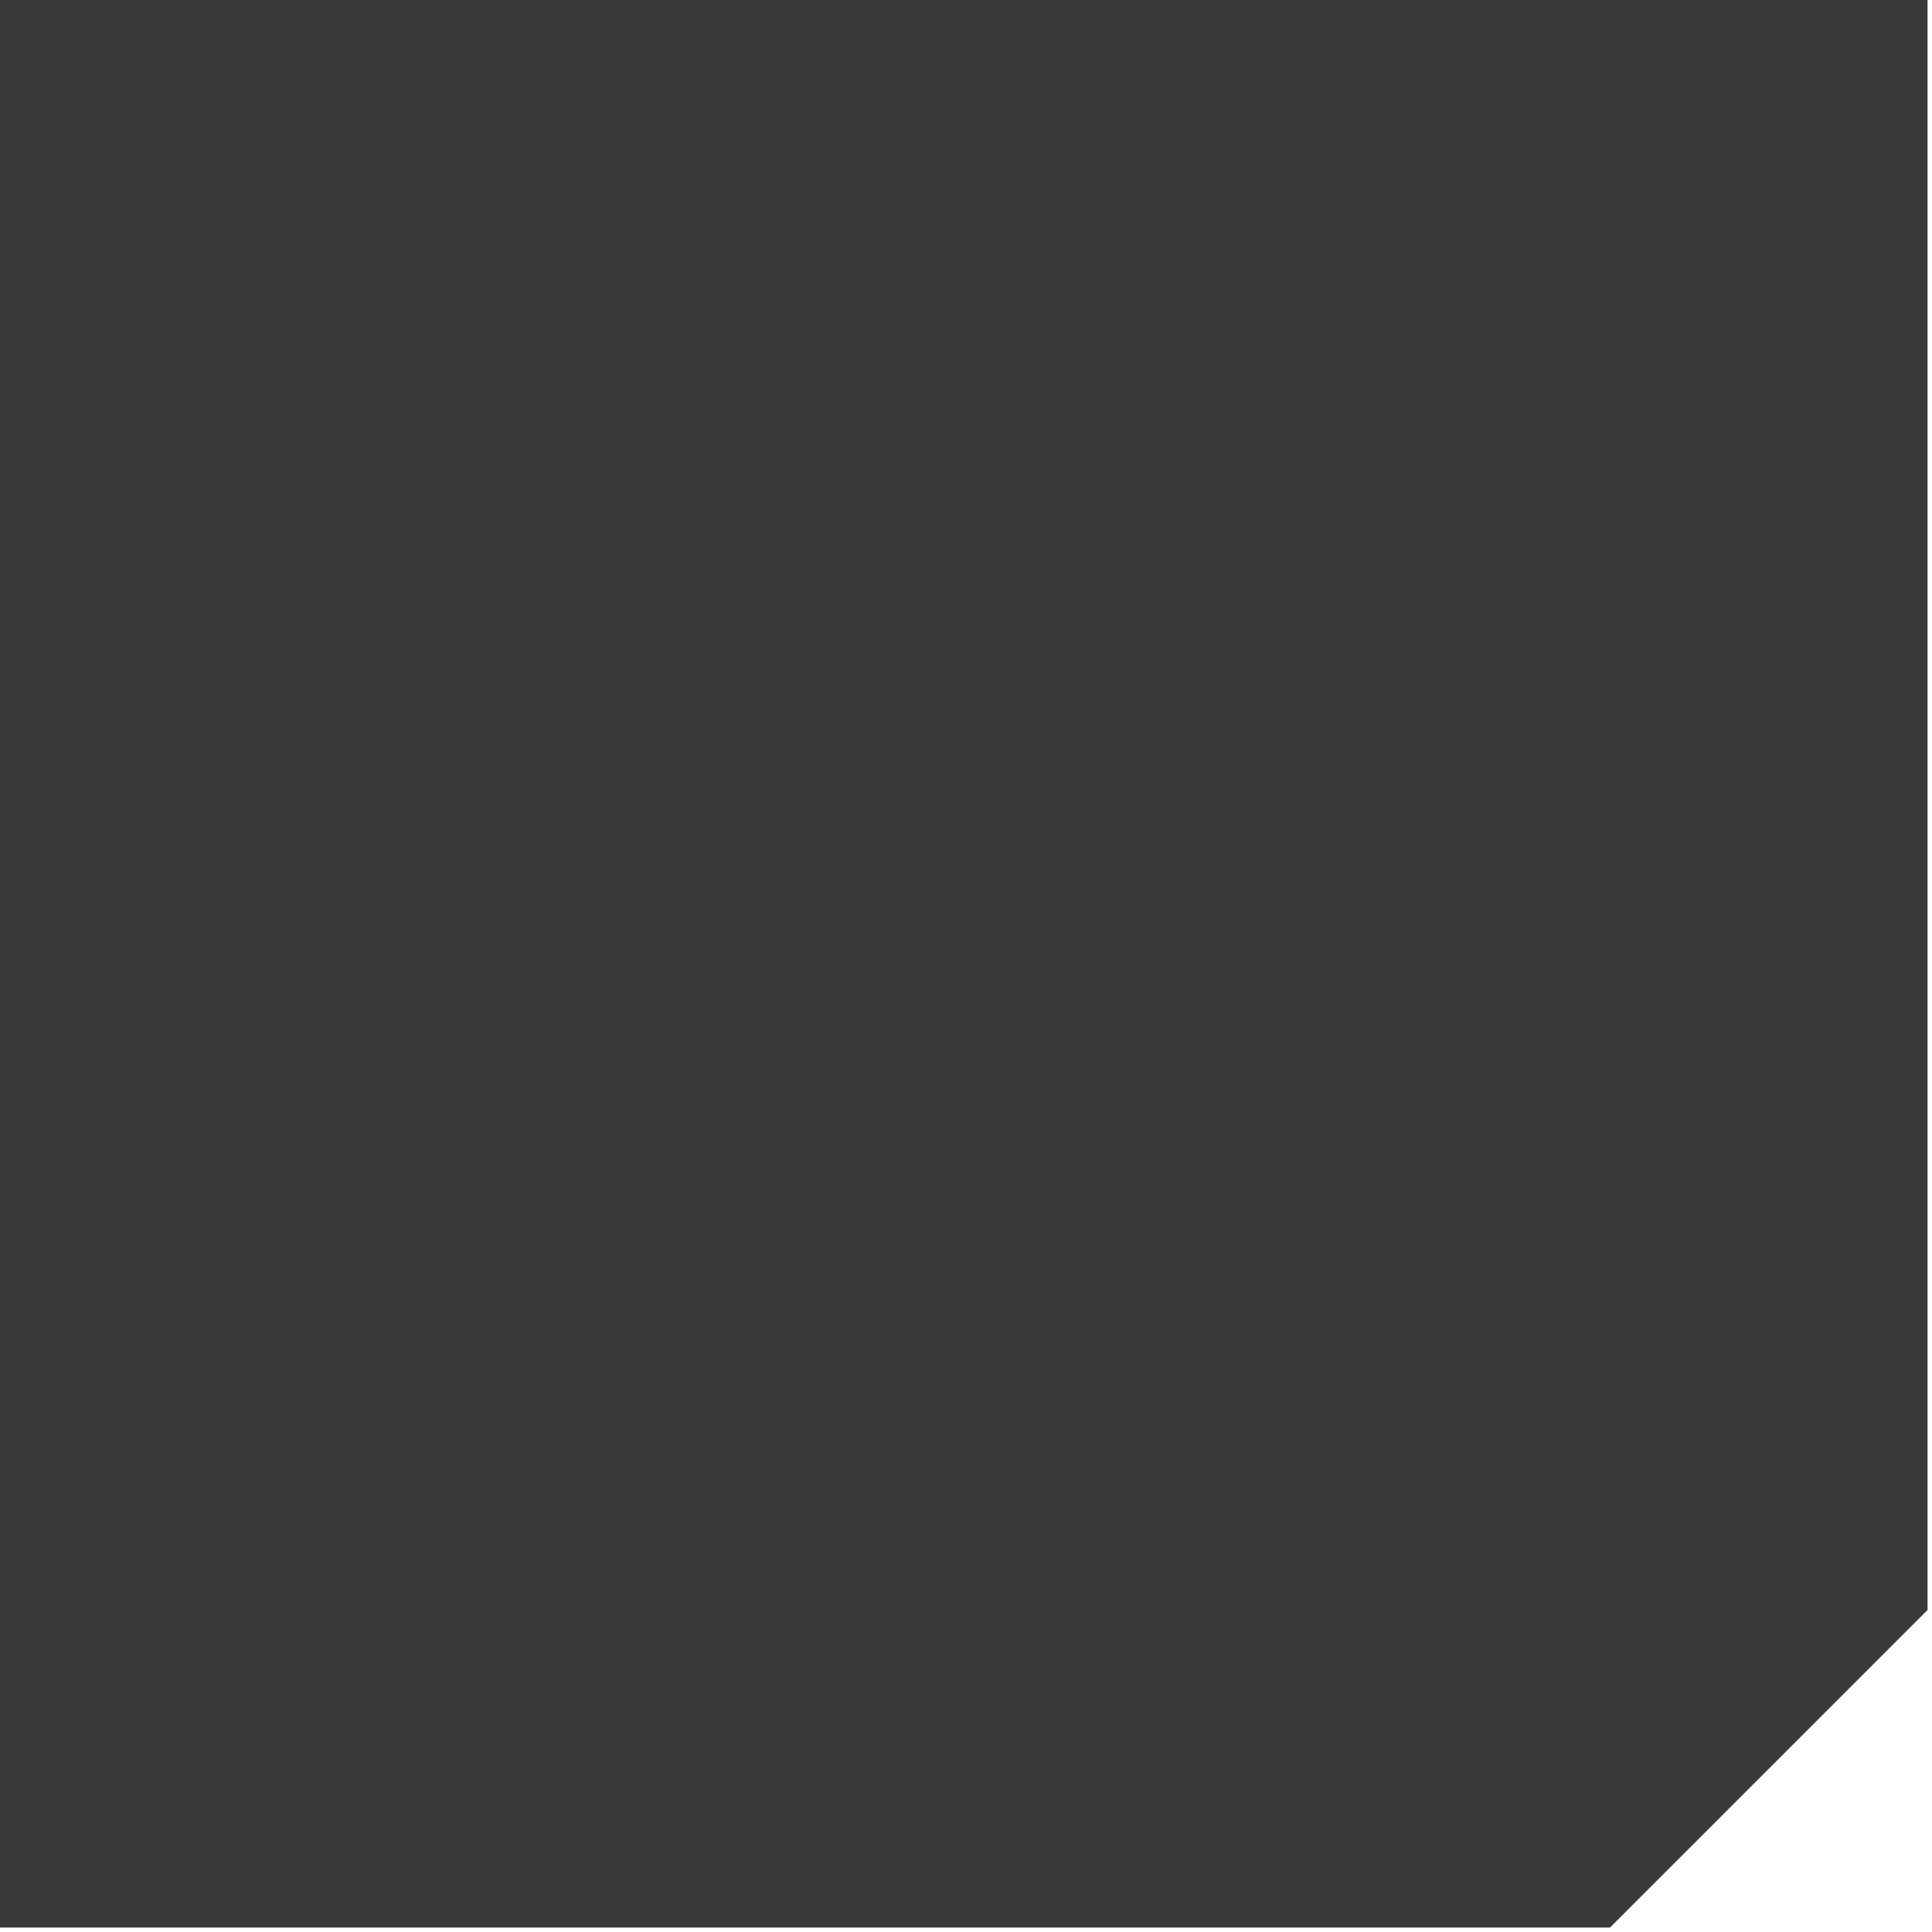
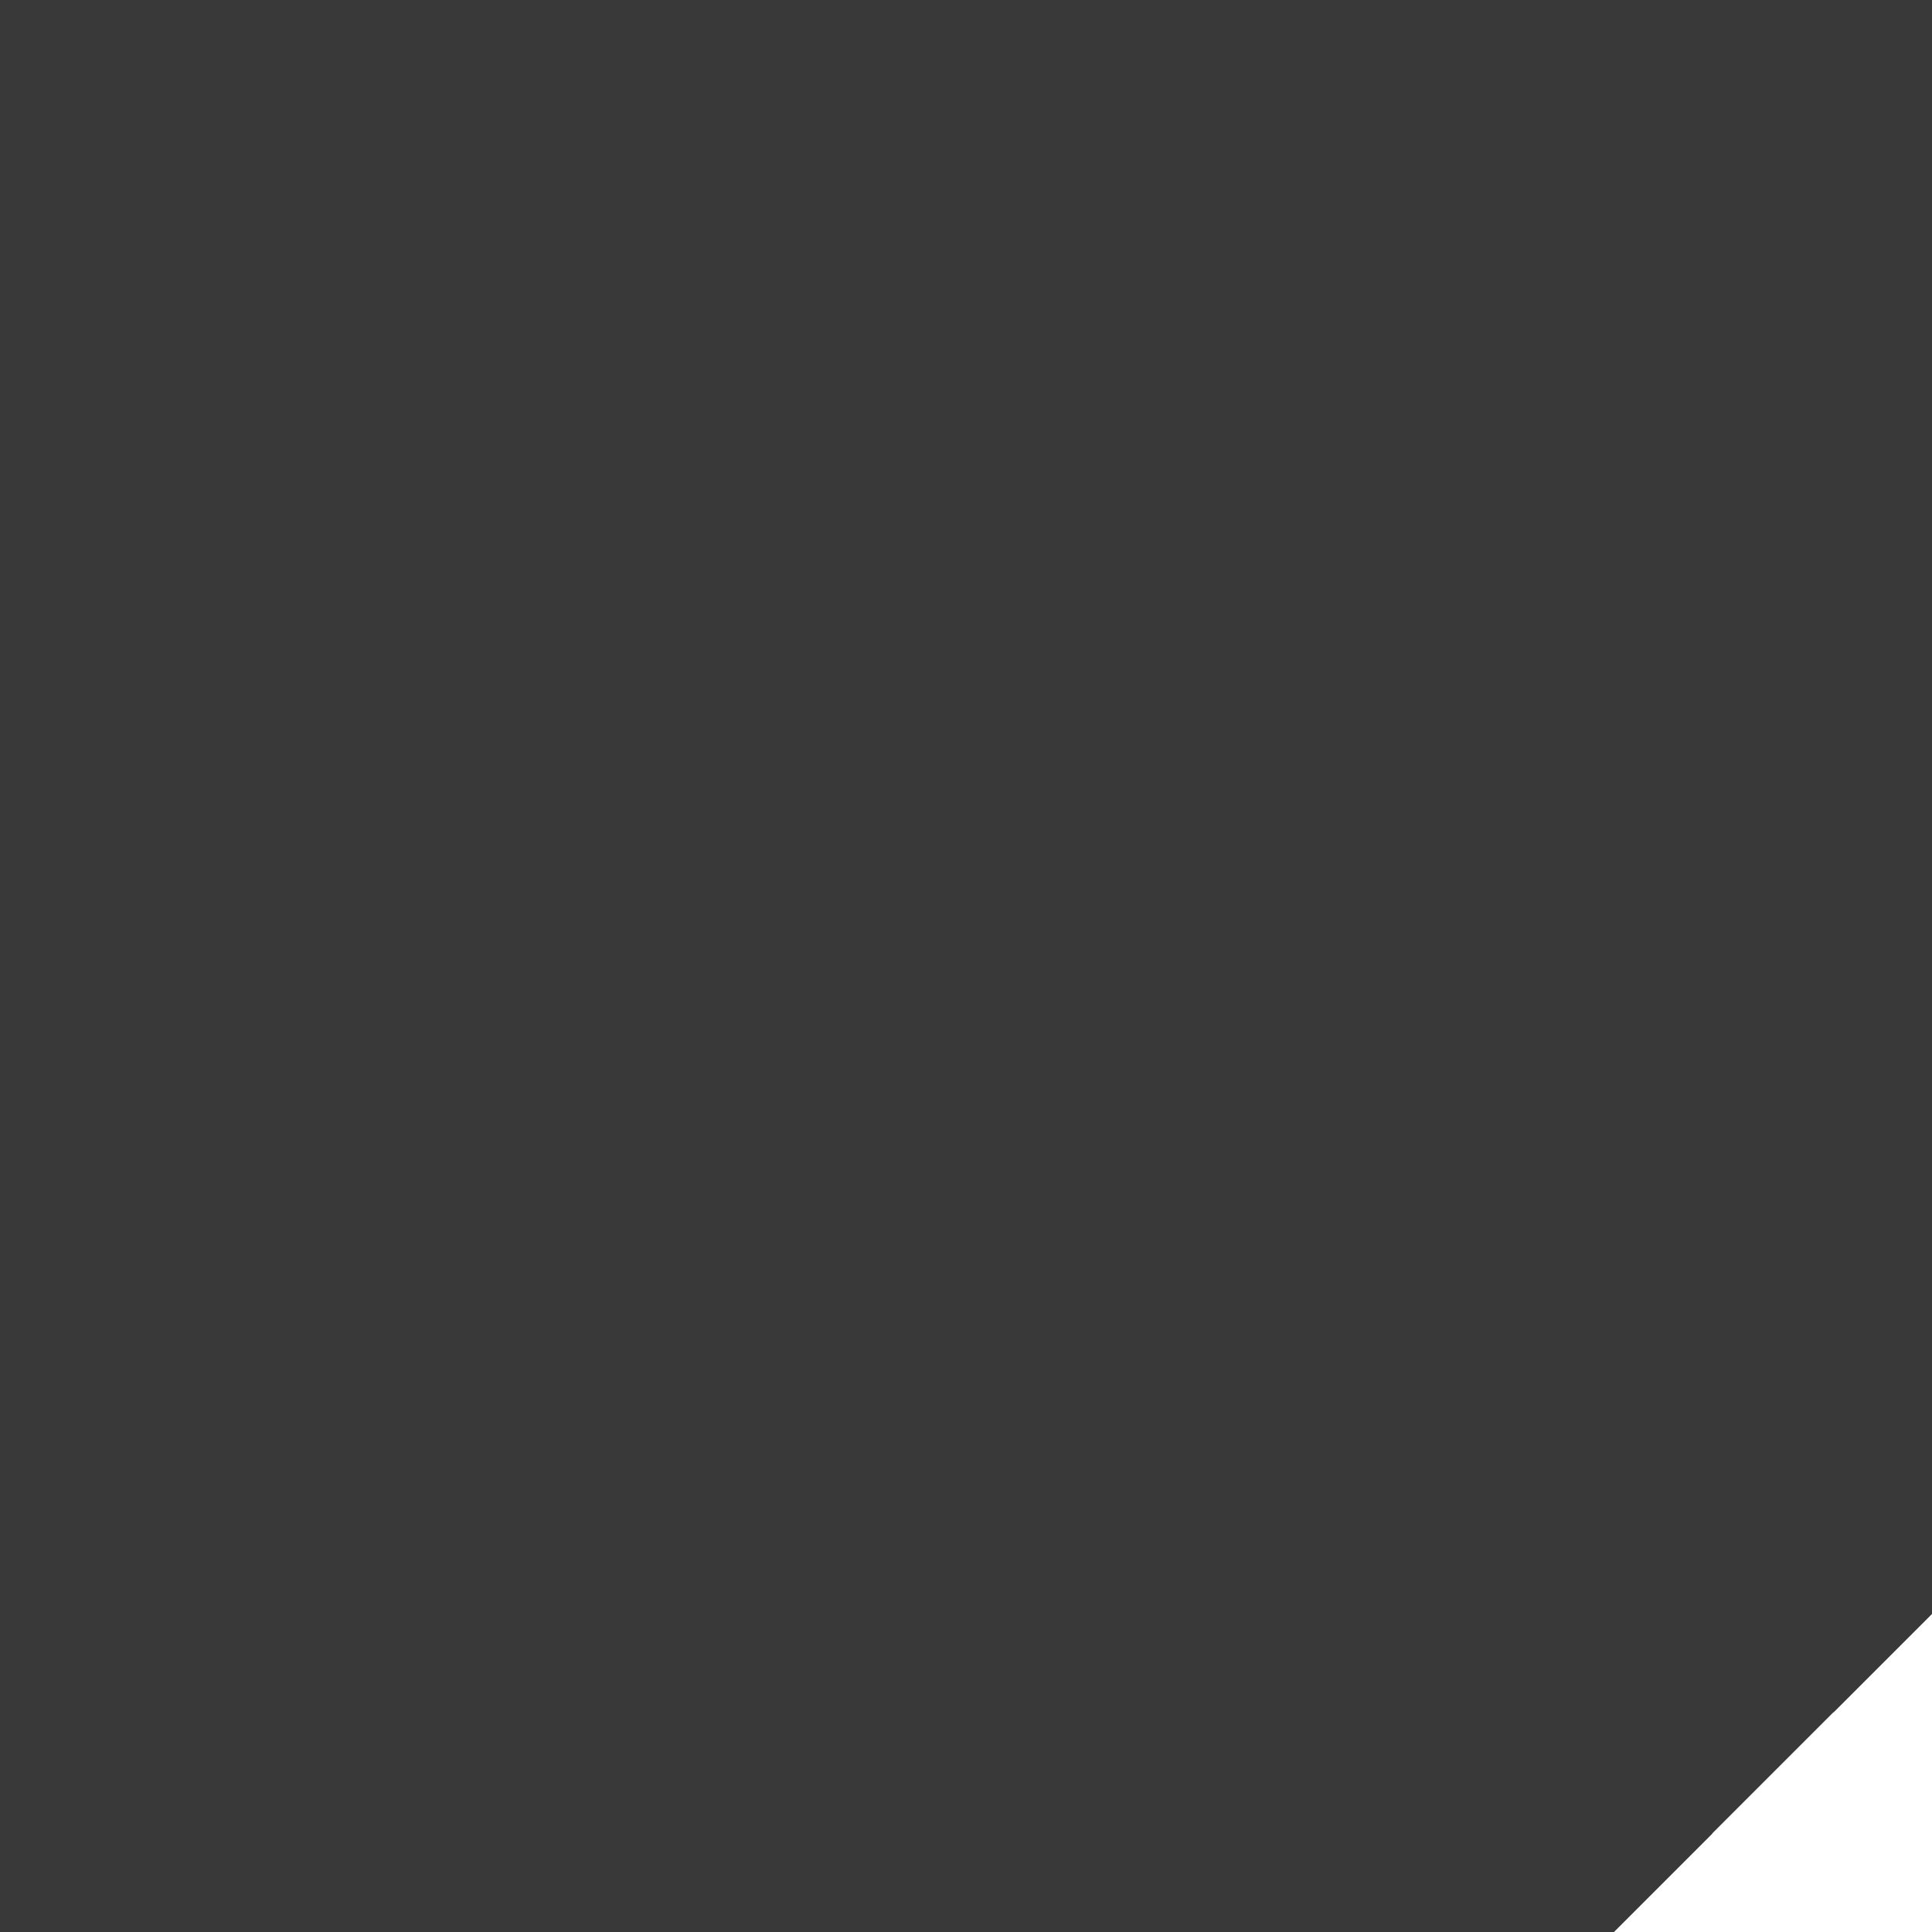
- <svg xmlns="http://www.w3.org/2000/svg" width="324" height="324" viewBox="0 0 324 324" fill="none">
-   <path fill-rule="evenodd" clip-rule="evenodd" d="M0 0H323.25V323.25H0V0ZM323.25 270L323.25 323.25H270L286.5 306.75L306.75 286.5L323.25 270Z" fill="#393939" />
+ <svg xmlns="http://www.w3.org/2000/svg" width="323" height="323" viewBox="0 0 323 323" fill="none">
+   <path fill-rule="evenodd" clip-rule="evenodd" d="M0 0H323V269.832L306.506 286.326V286.275L286.256 306.525H286.308L269.832 323H0V0Z" fill="#393939" />
</svg>
